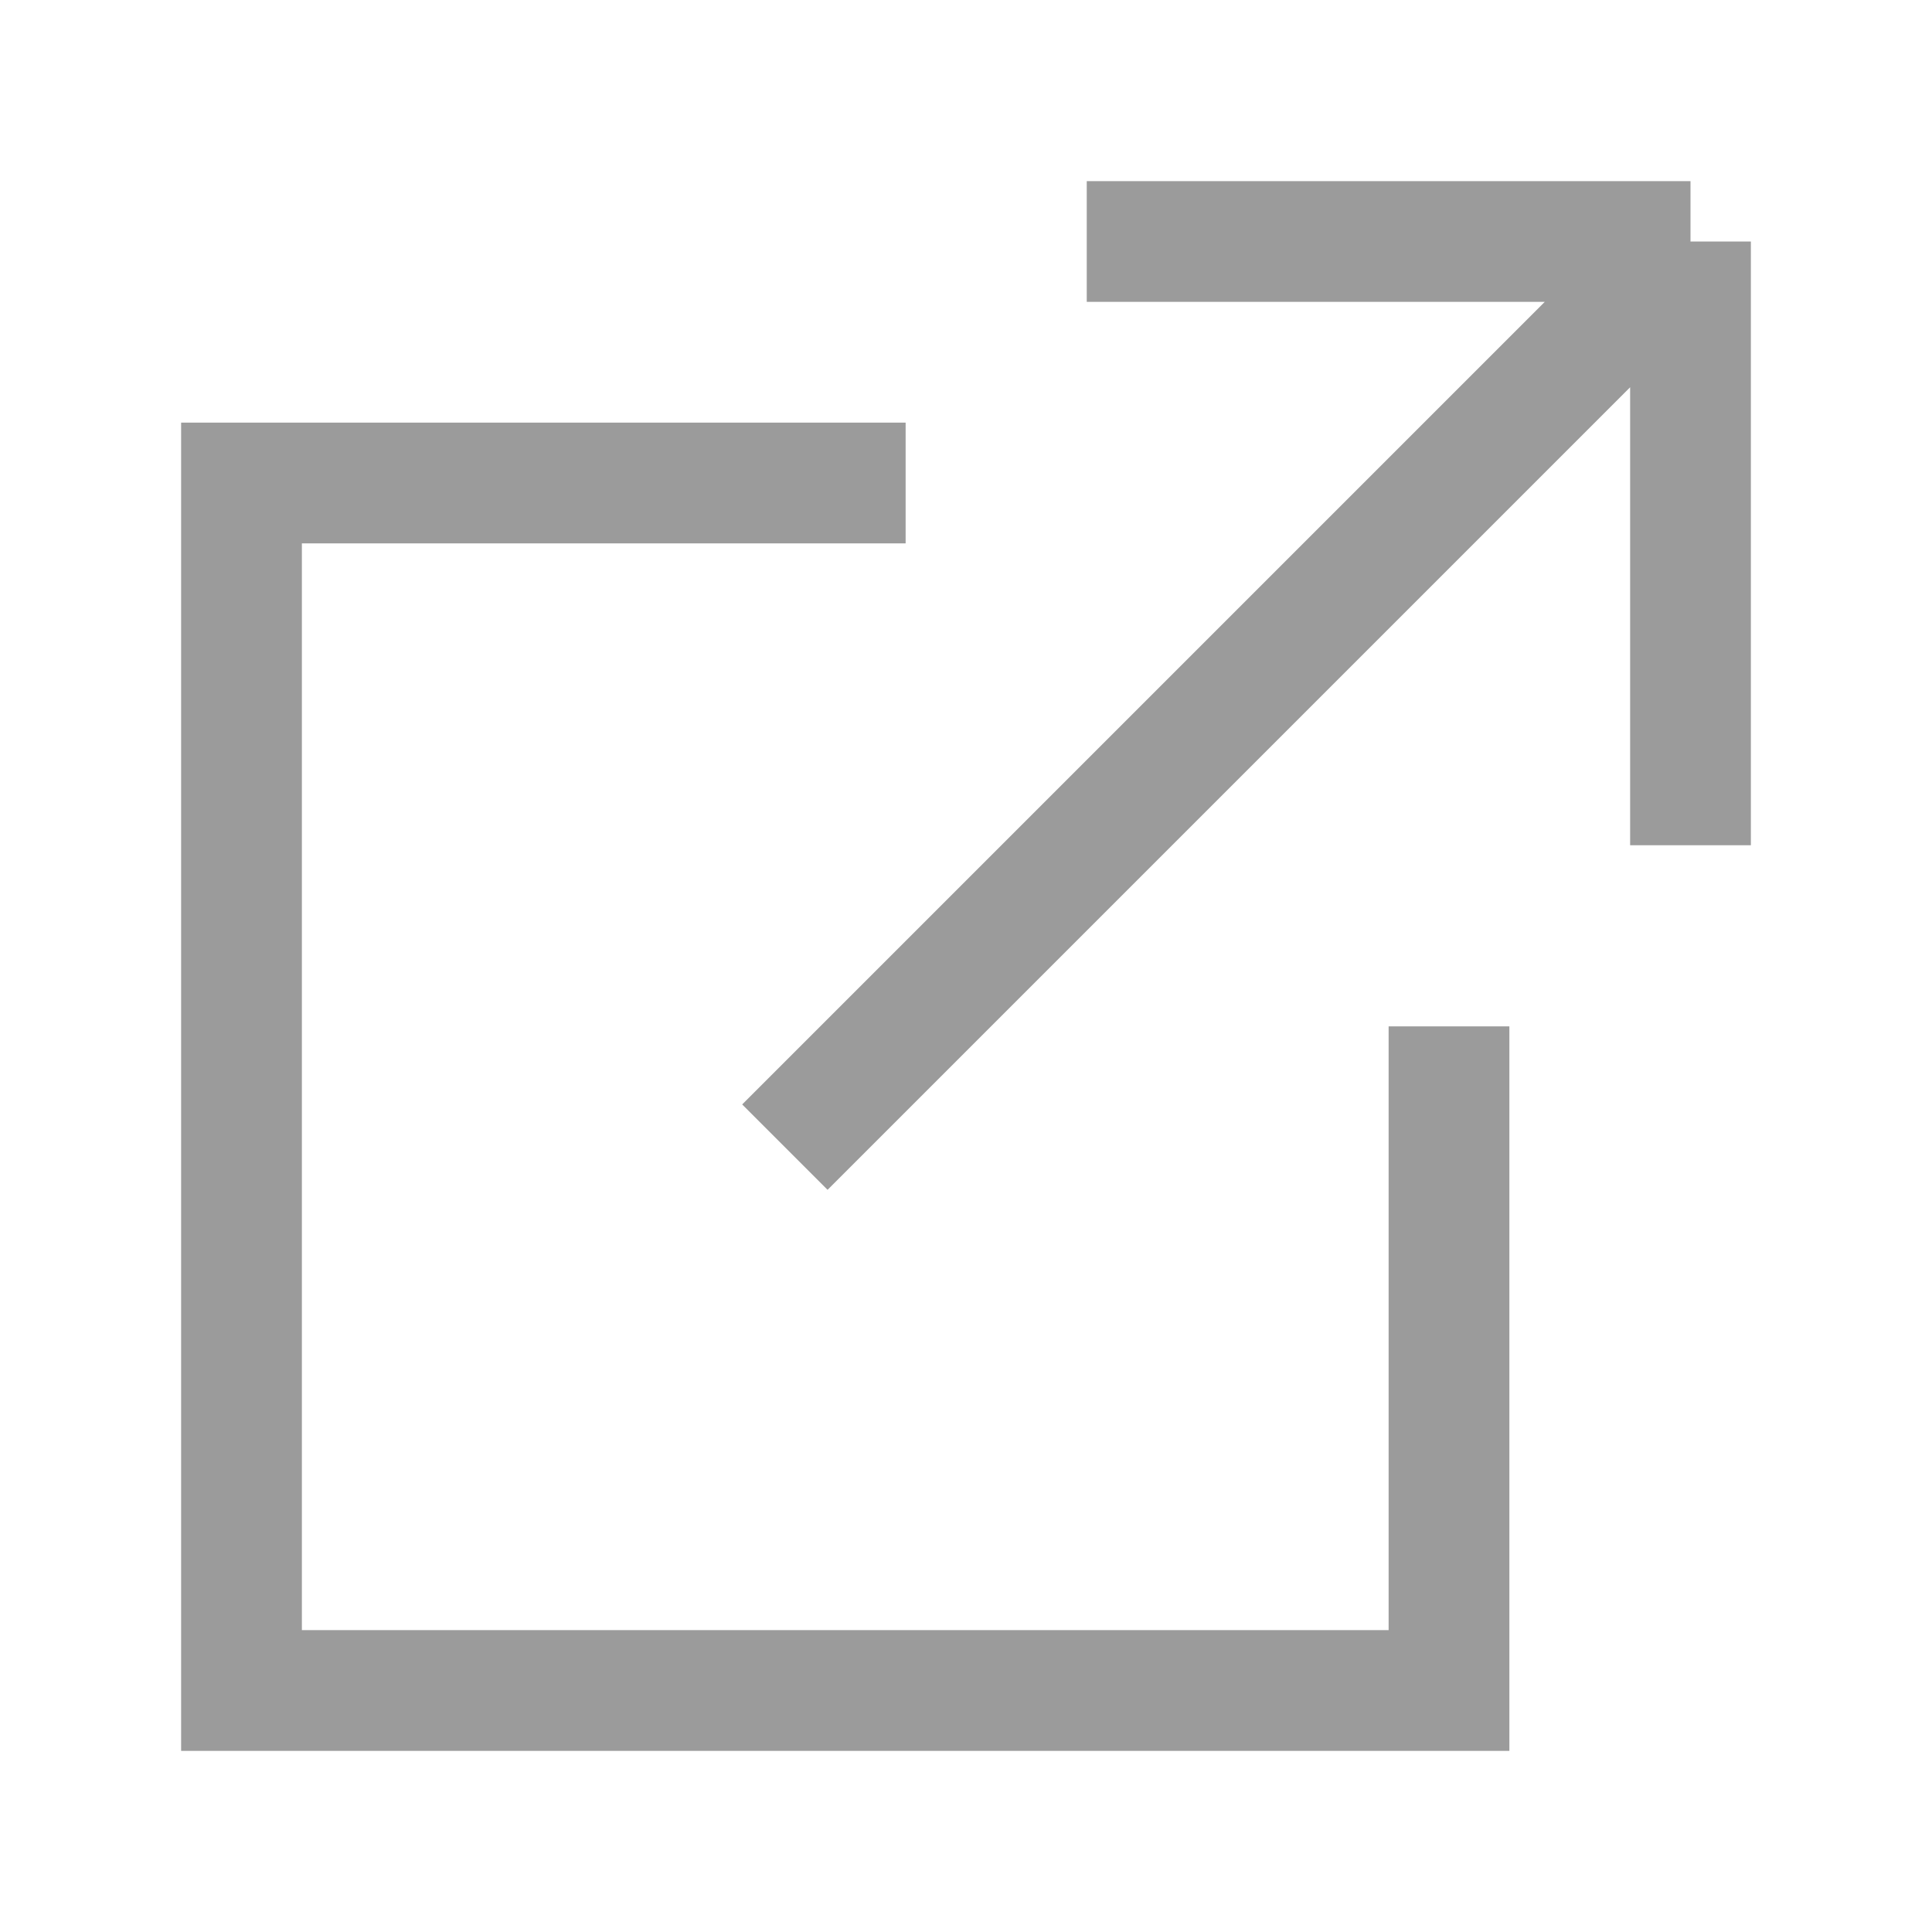
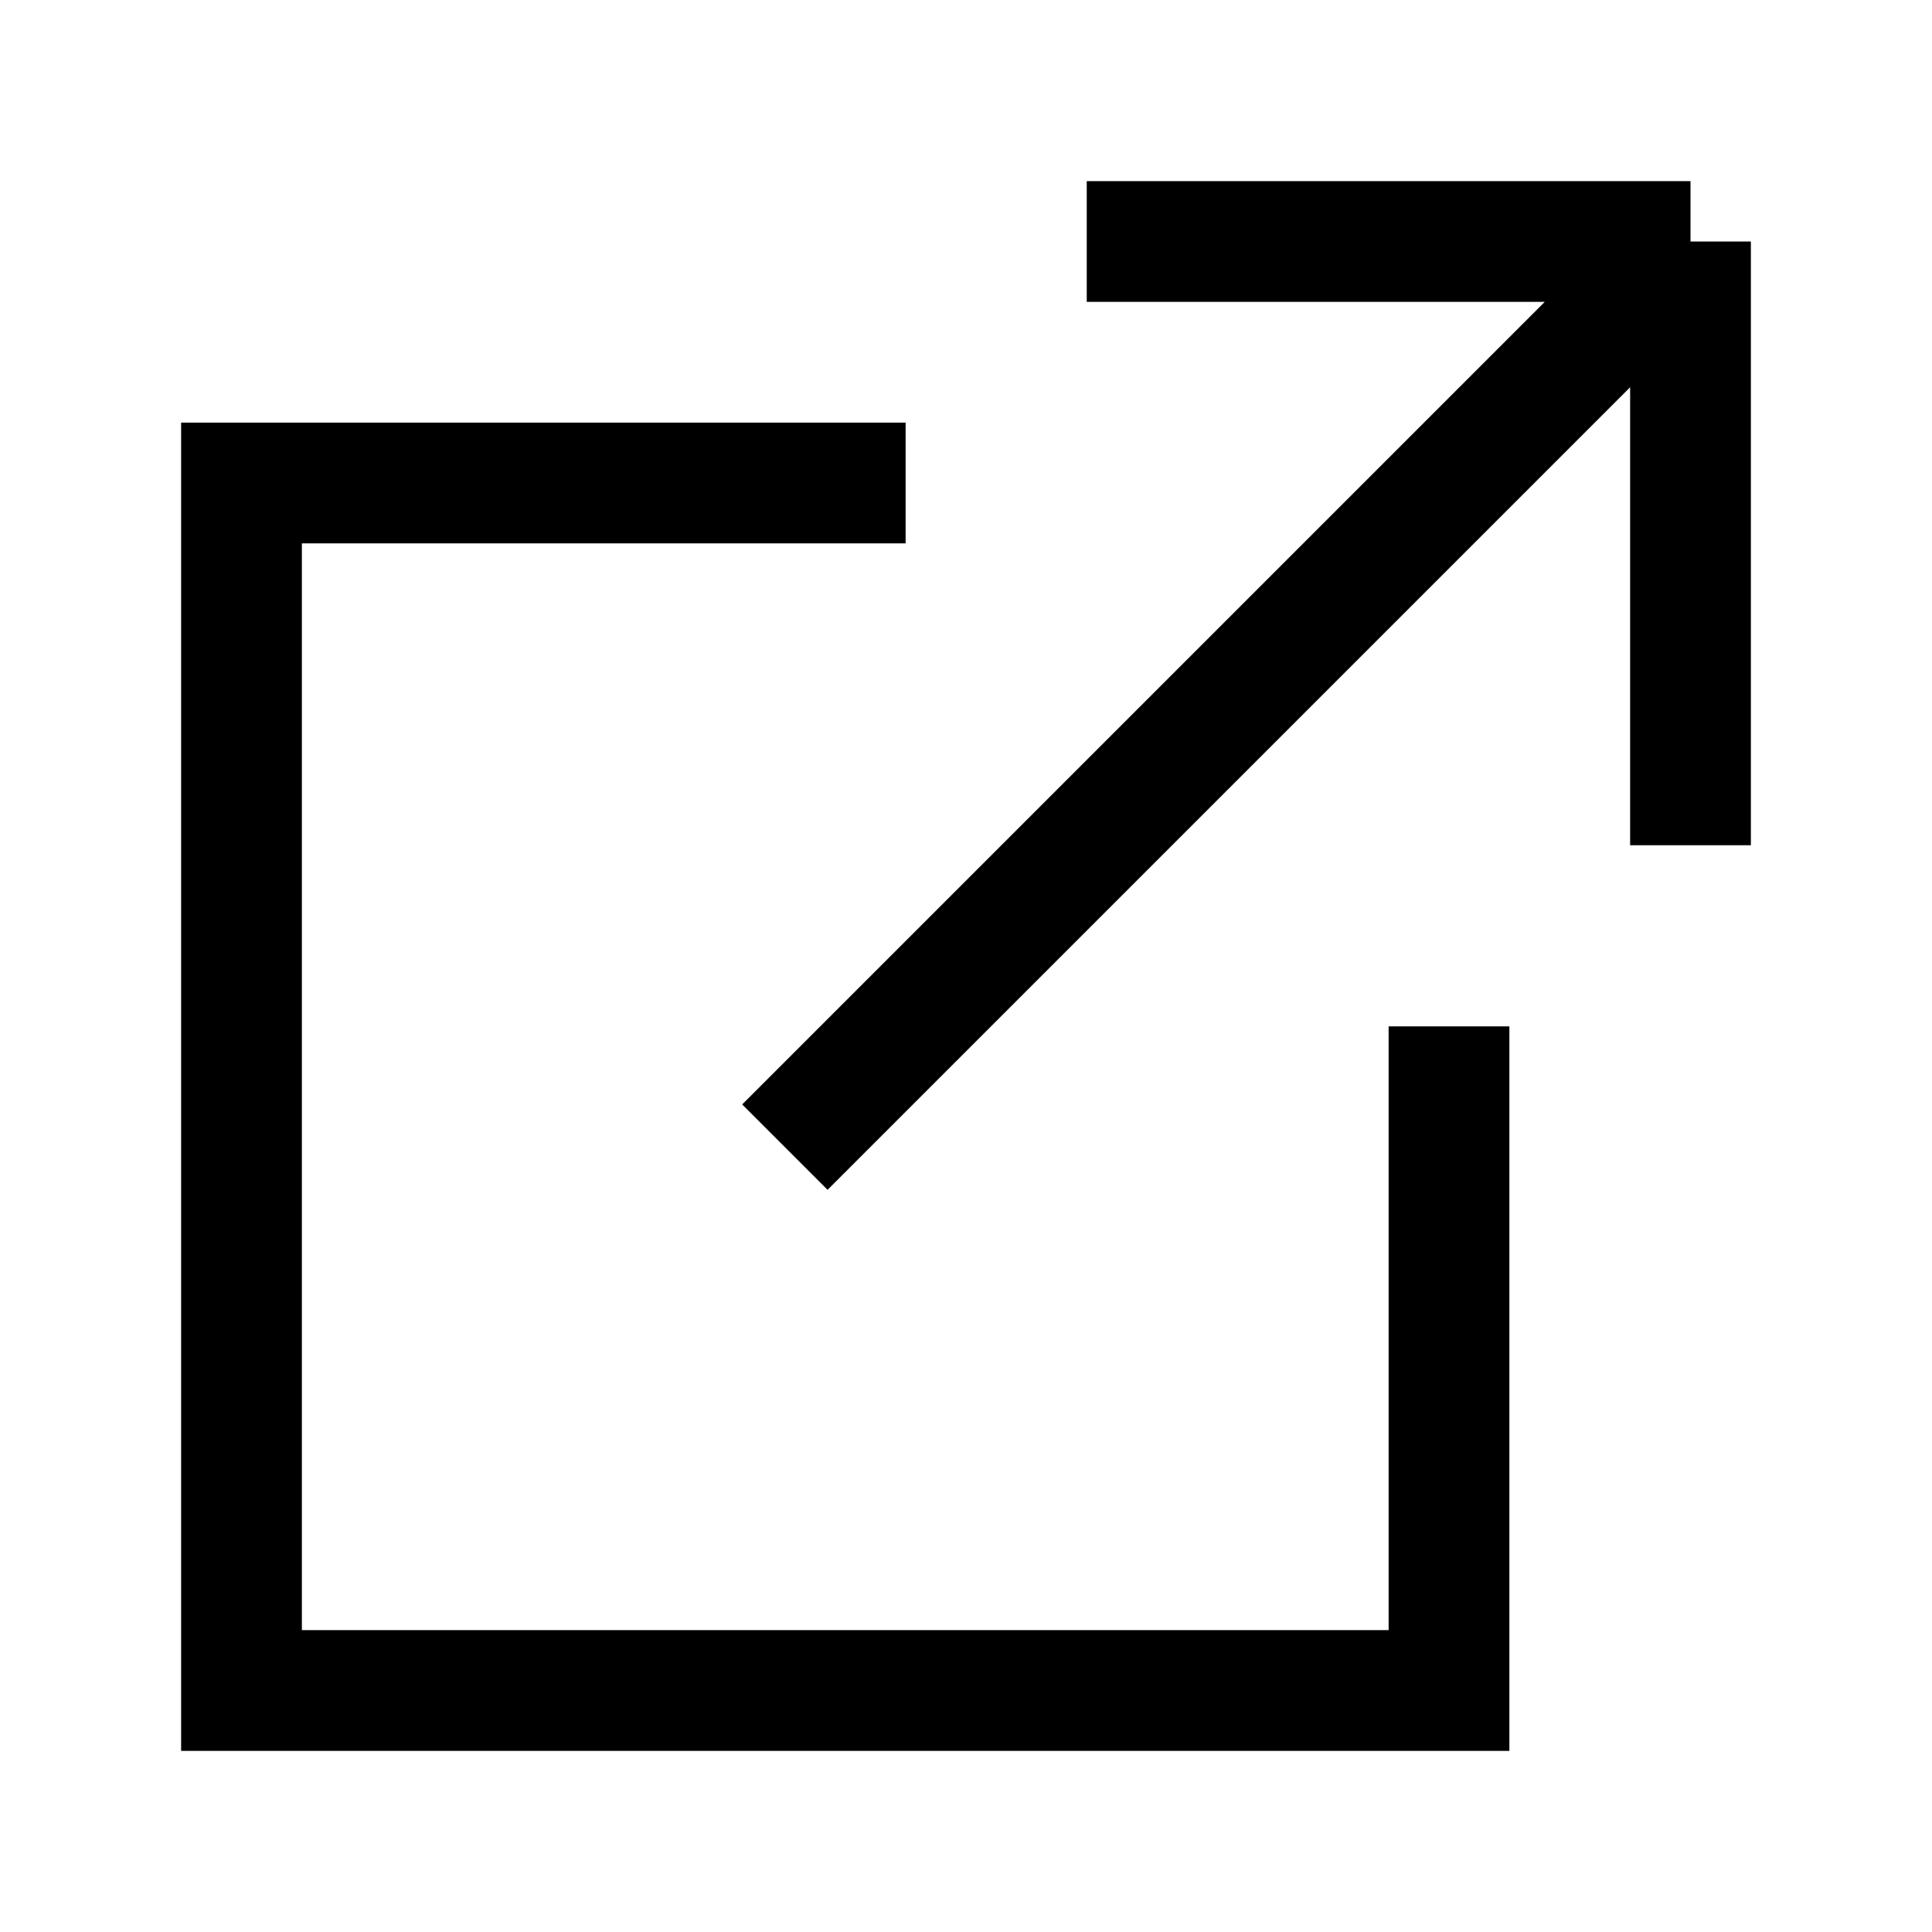
<svg xmlns="http://www.w3.org/2000/svg" width="16" height="16" viewBox="0 0 16 16" fill="none">
-   <path d="M6.5 9.5L14 2M14 2V7M14 2H9" stroke="#9B9B9B" />
-   <path d="M7.5 4H2V14H12V8.5" stroke="#9B9B9B" />
+   <path d="M6.5 9.5L14 2M14 2V7M14 2H9" stroke="currentColor" />
+   <path d="M7.5 4H2V14H12V8.5" stroke="currentColor" />
</svg>
